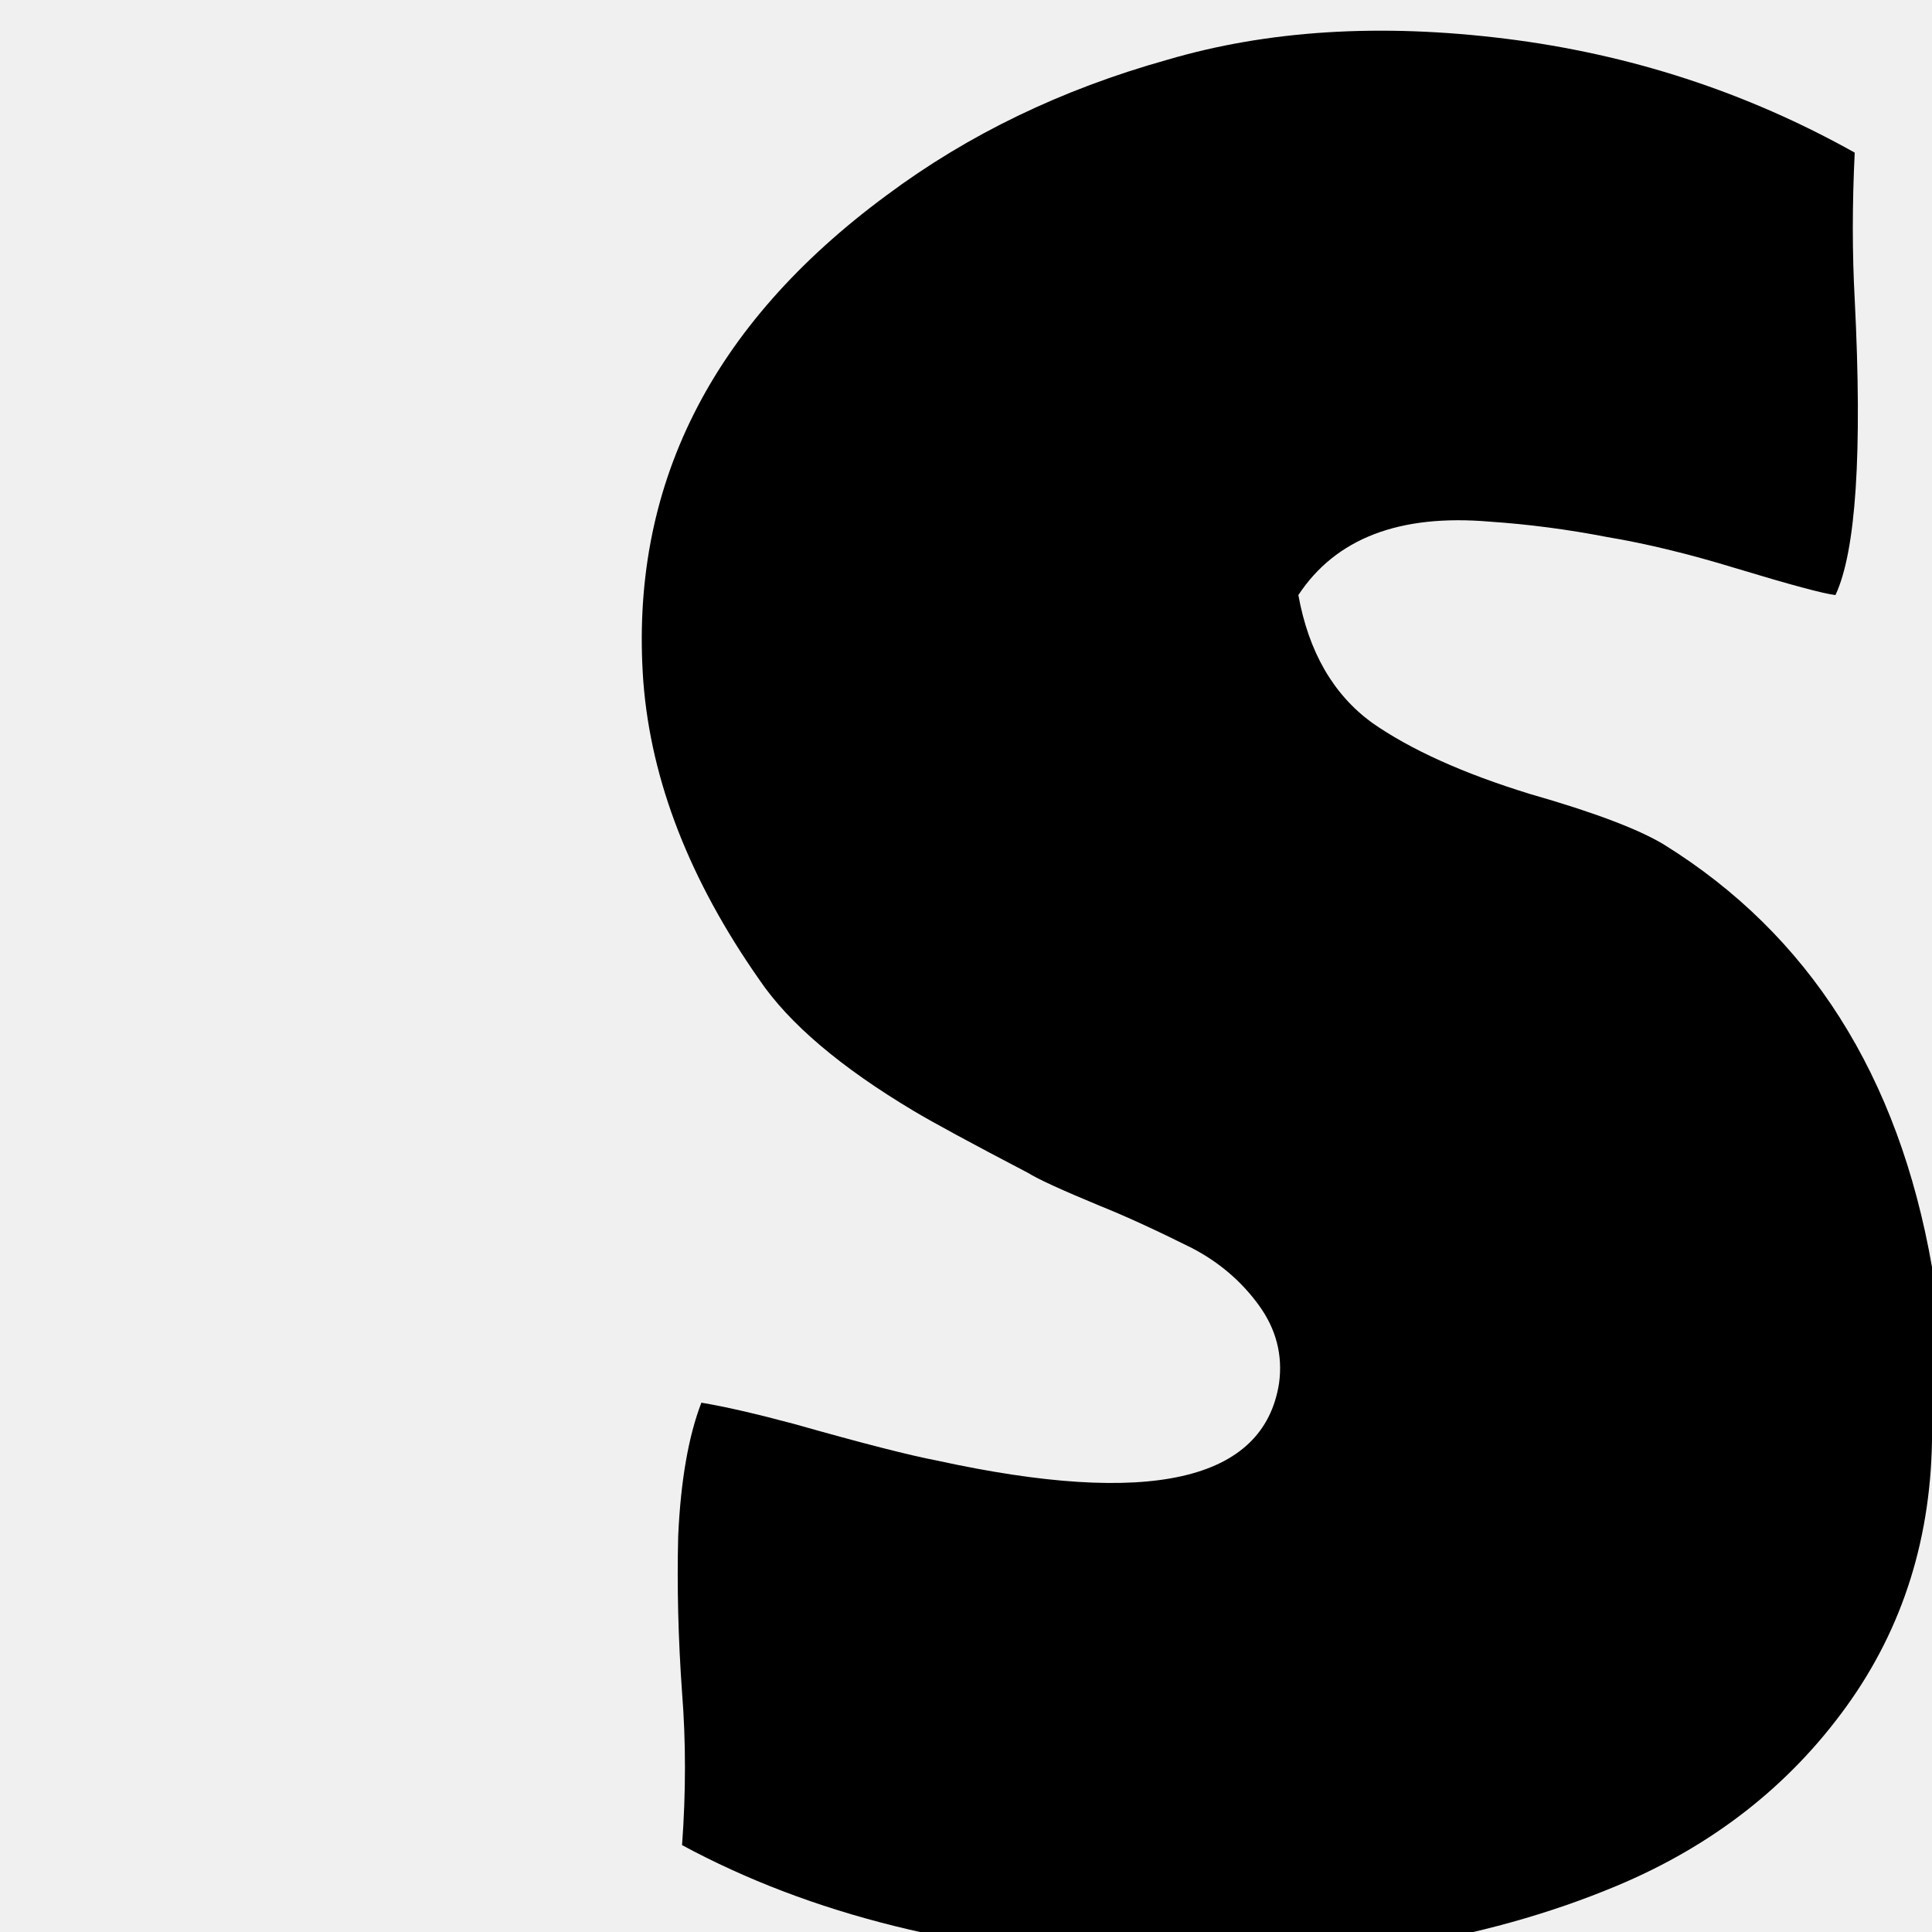
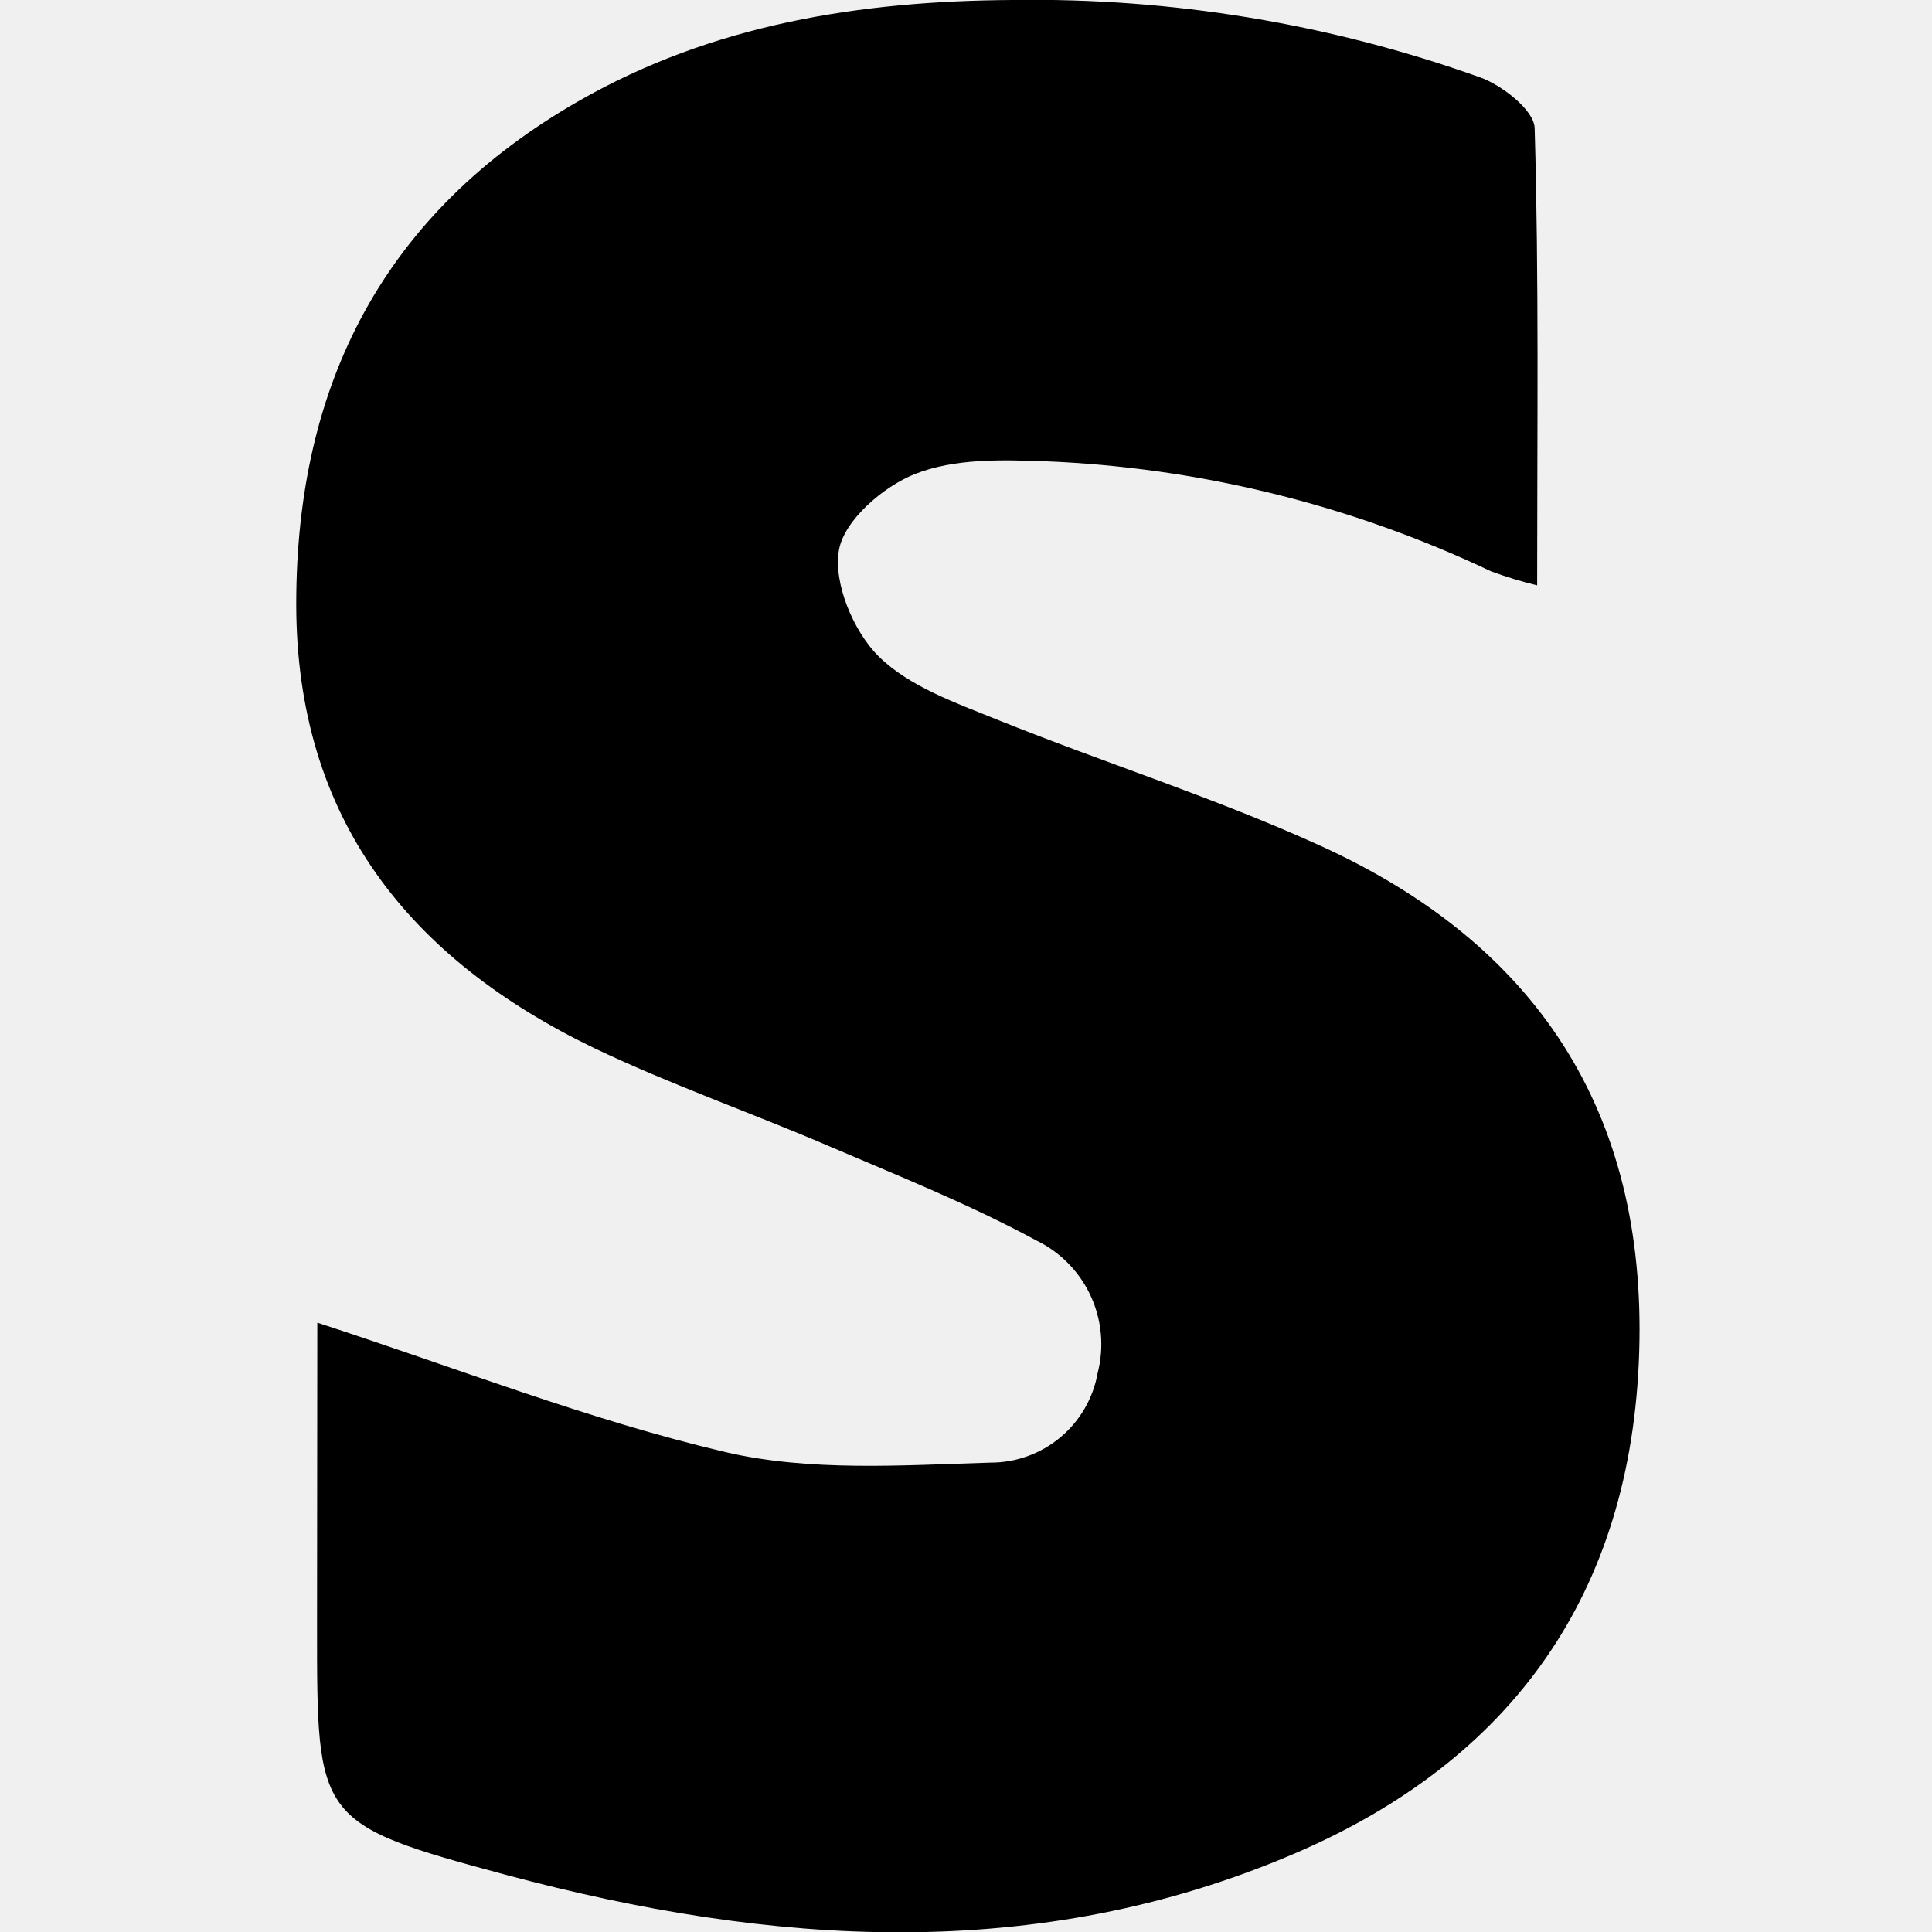
- <svg xmlns="http://www.w3.org/2000/svg" version="1.1" id="Layer_1" x="0px" y="0px" width="32px" height="32px" viewBox="-5.5 0 32 32" enable-background="new -5.5 0 32 32" xml:space="preserve">
-   <path d="M5.156,11.296C4.921,8.075,6.265,5.387,9.188,3.232c1.344-1.002,2.89-1.75,4.64-2.24c1.664-0.491,3.53-0.608,5.6-0.352  c2.069,0.256,4,0.885,5.792,1.888c-0.042,0.854-0.042,1.664,0,2.432c0.128,2.539,0.021,4.171-0.319,4.896  c-0.192-0.021-0.747-0.17-1.664-0.448c-0.769-0.235-1.473-0.405-2.112-0.512c-0.661-0.128-1.312-0.213-1.952-0.256  c-1.494-0.128-2.549,0.277-3.168,1.216c0.17,0.939,0.576,1.643,1.216,2.112c0.64,0.448,1.515,0.843,2.624,1.184  c1.045,0.299,1.781,0.576,2.208,0.832c2.411,1.494,3.894,3.83,4.448,7.008v2.72c0,1.728-0.475,3.248-1.424,4.56  c-0.949,1.312-2.214,2.299-3.793,2.961c-2.239,0.938-4.848,1.35-7.823,1.231c-2.976-0.117-5.531-0.752-7.664-1.903  c0.064-0.875,0.064-1.718,0-2.528c-0.064-0.896-0.085-1.761-0.064-2.593c0.042-0.917,0.17-1.652,0.384-2.207  c0.384,0.063,0.896,0.181,1.536,0.352c1.13,0.32,1.92,0.522,2.368,0.607c3.52,0.769,5.408,0.342,5.664-1.279  c0.064-0.469-0.048-0.901-0.336-1.296c-0.288-0.396-0.656-0.71-1.104-0.944c-0.598-0.299-1.109-0.533-1.536-0.704  c-0.618-0.256-1.014-0.437-1.185-0.544c-0.938-0.49-1.568-0.832-1.888-1.023c-1.216-0.726-2.069-1.451-2.56-2.176  C5.924,14.581,5.284,12.938,5.156,11.296z" />
+ <svg xmlns="http://www.w3.org/2000/svg" width="150" height="150" viewBox="0 0 150 150" fill="none">
+   <g clip-path="url(#clip0_35_204)">
+     <path d="M24.636 102.692C35.522 106.229 45.744 110.256 56.324 112.74C62.897 114.273 70.032 113.762 76.891 113.558C78.877 113.564 80.802 112.87 82.326 111.596C83.85 110.323 84.876 108.552 85.222 106.597C85.738 104.593 85.544 102.474 84.674 100.597C83.804 98.721 82.311 97.203 80.449 96.303C75.276 93.502 69.777 91.304 64.359 88.984C58.318 86.387 52.092 84.22 46.143 81.379C31.771 74.448 23 63.561 23 46.889C23 29.757 29.859 16.488 44.916 7.851C55.343 1.871 66.812 0.071 78.598 -7.62618e-05C90.971 -0.19 103.276 1.846 114.928 6.011C116.645 6.634 119.109 8.556 119.15 9.946C119.487 21.579 119.344 33.232 119.344 45.448C118.127 45.154 116.929 44.789 115.756 44.354C104.869 39.182 93.045 36.275 81.001 35.808C77.699 35.696 74.111 35.593 71.044 36.8C68.581 37.771 65.534 40.398 65.136 42.708C64.686 45.264 66.26 49.005 68.202 50.947C70.594 53.309 74.213 54.576 77.474 55.895C85.774 59.237 94.351 61.946 102.477 65.647C119.211 73.252 127.849 86.224 127.266 104.971C126.683 123.719 117.402 136.66 100.515 143.908C80.469 152.504 59.851 151.063 39.355 145.584C24.533 141.597 24.615 141.332 24.615 126.244L24.636 102.692Z" fill="black" />
+   </g>
+   <defs>
+     <clipPath id="clip0_35_204">
+       <rect width="150" height="150" fill="white" />
+     </clipPath>
+   </defs>
</svg>
